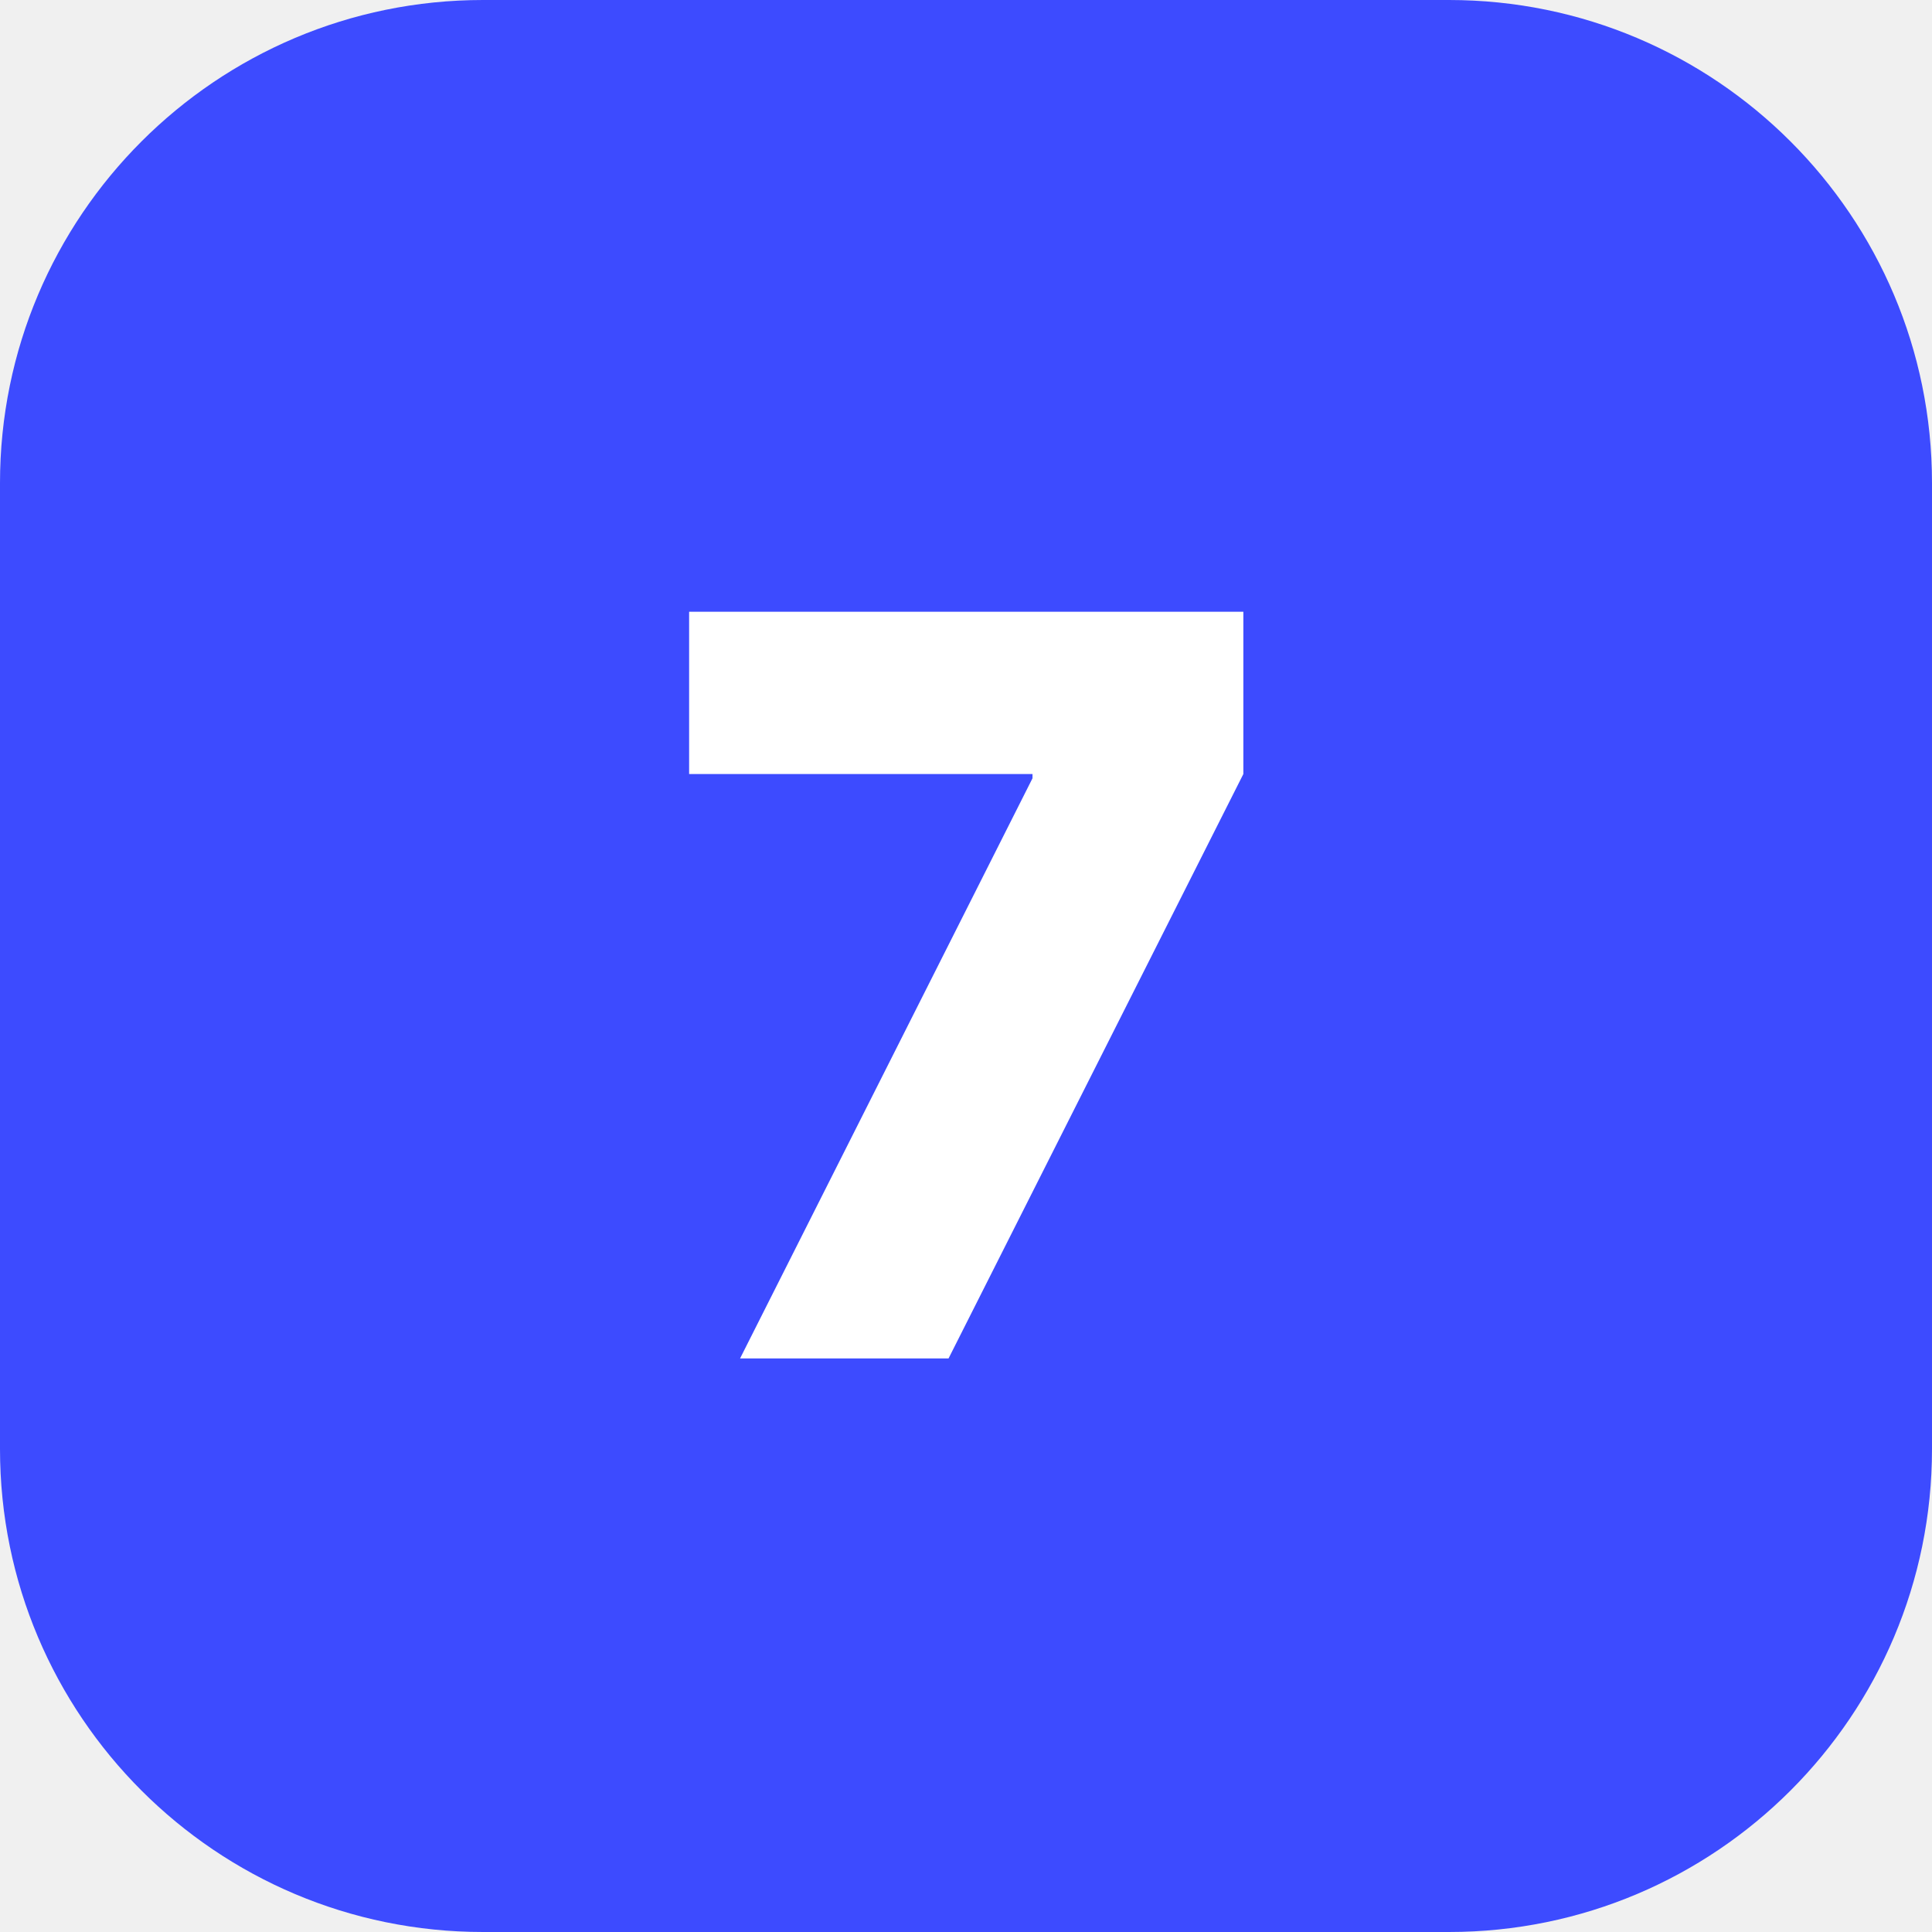
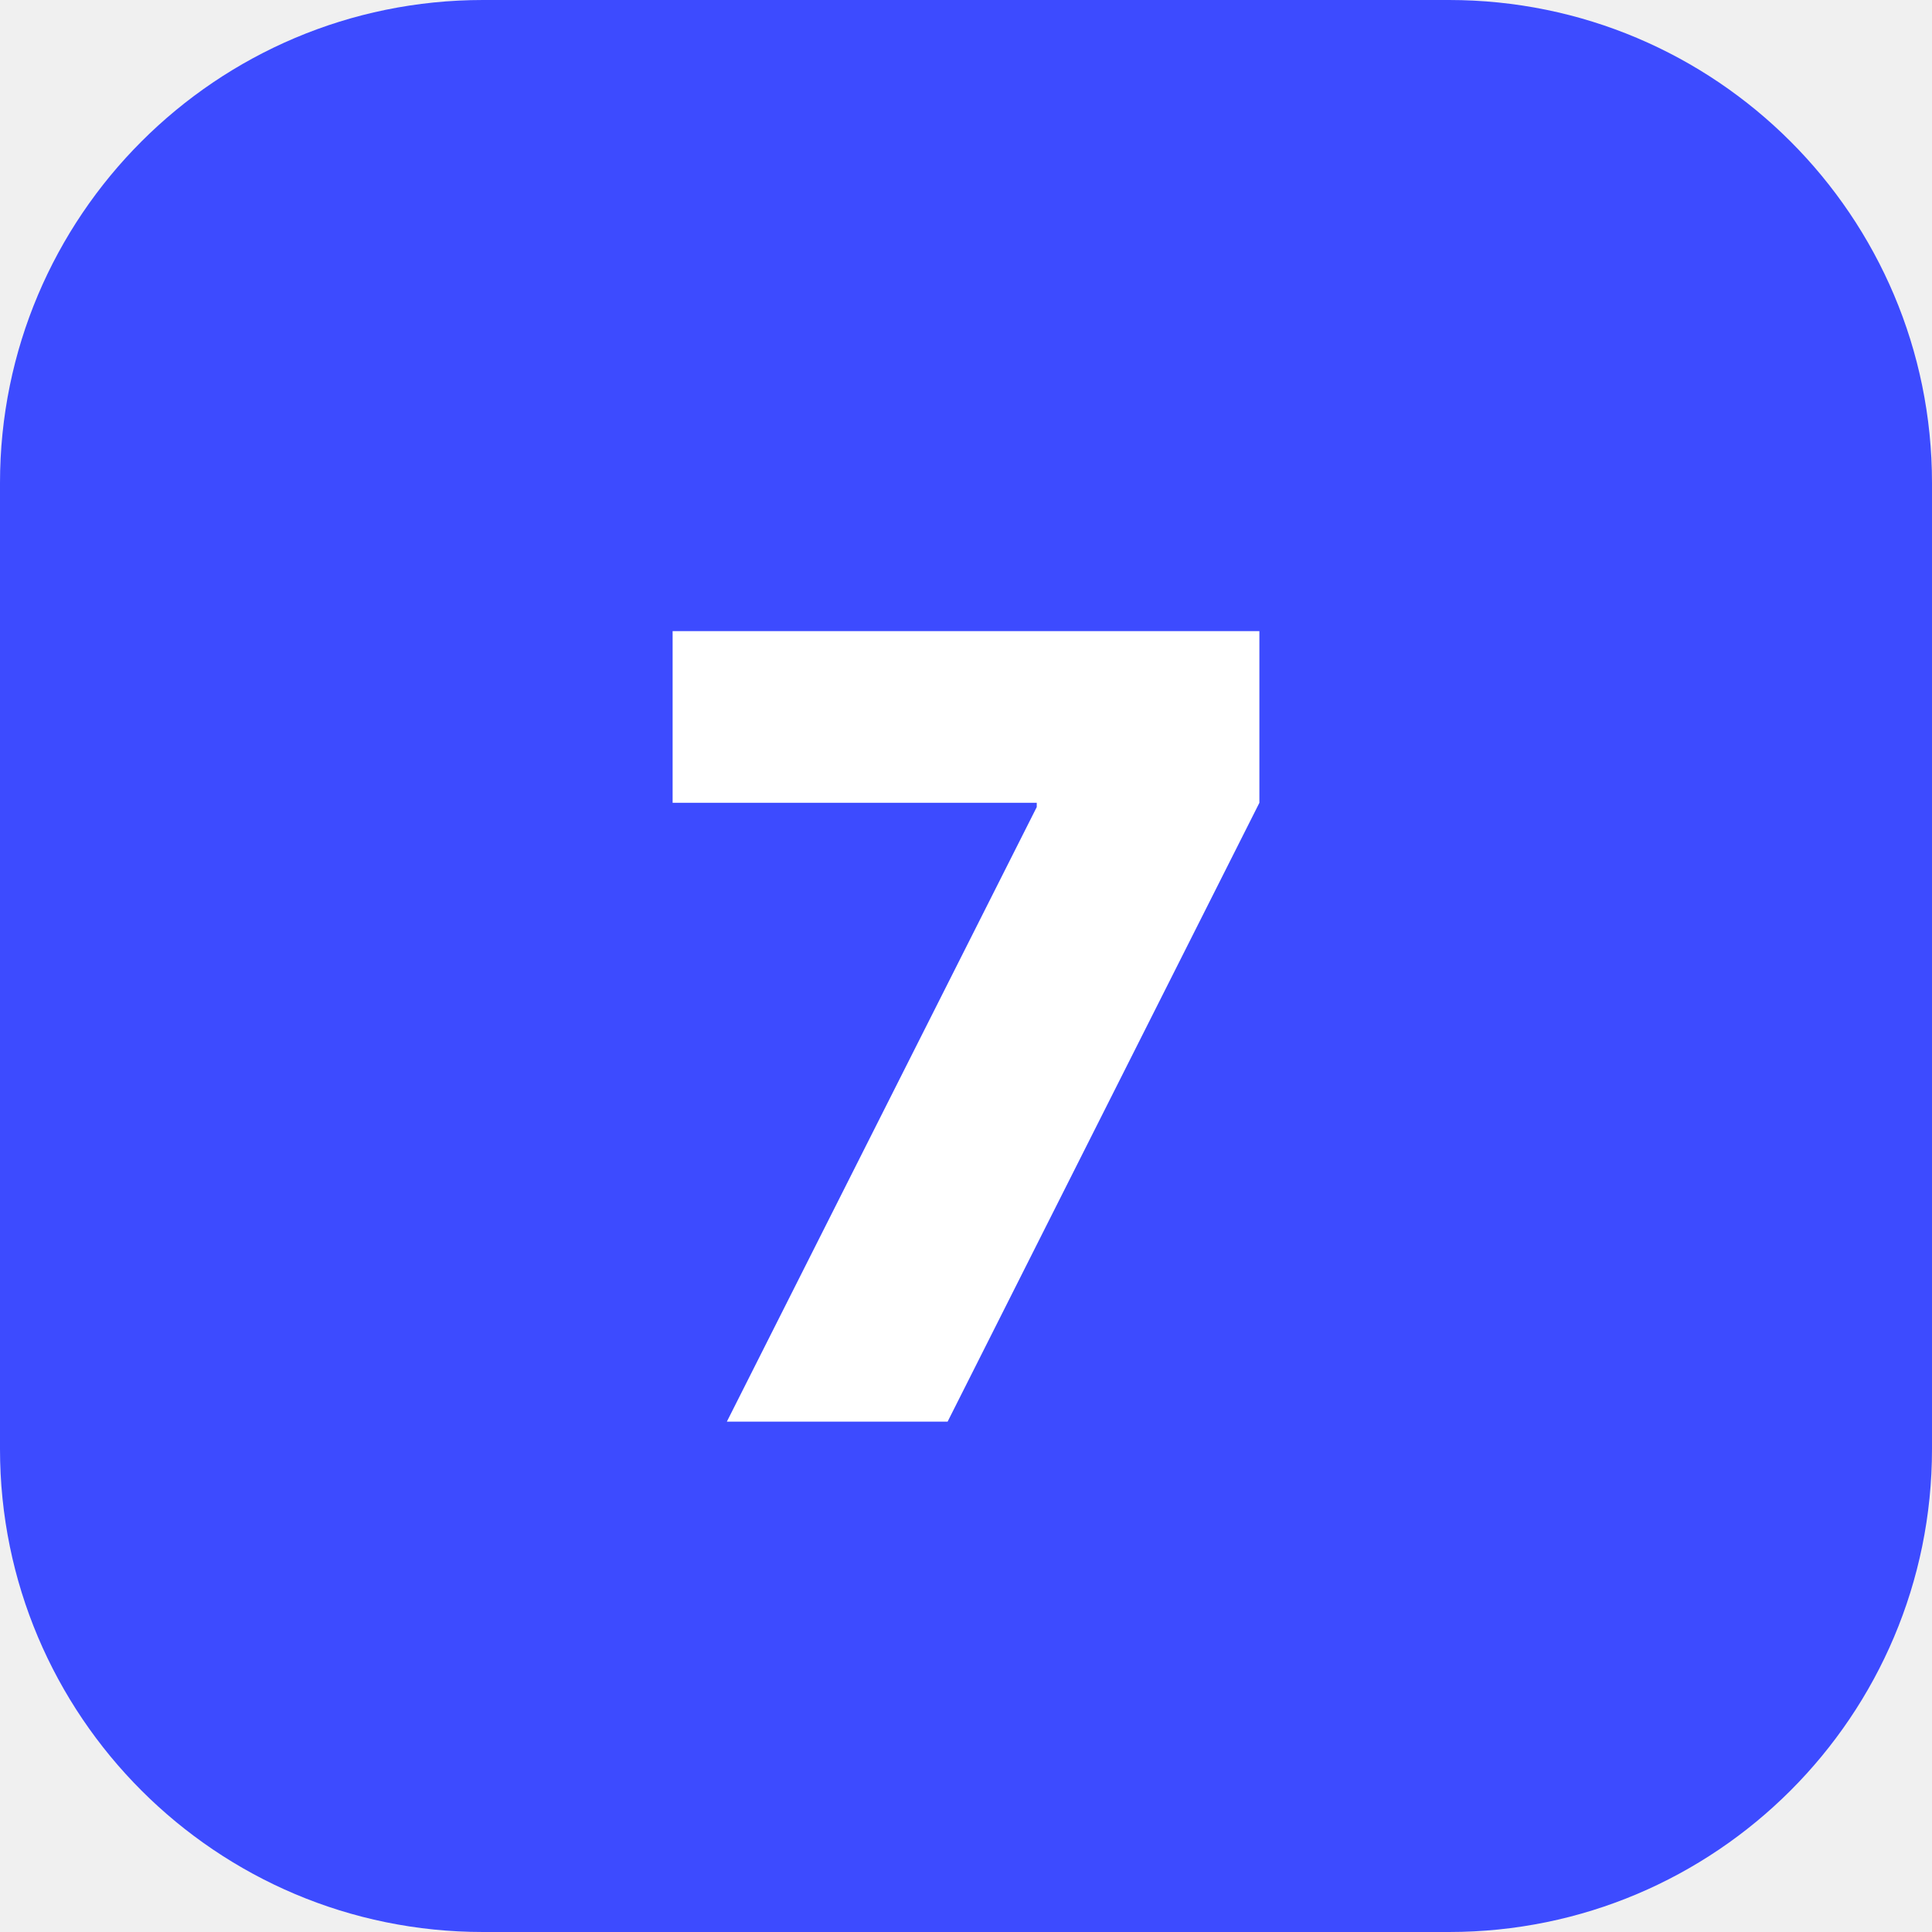
<svg xmlns="http://www.w3.org/2000/svg" viewBox="0 0 64 64" width="64" height="64">
  <rect width="64" height="64" rx="16" fill="#3d4bff" />
-   <text x="32" y="45" font-family="-apple-system,BlinkMacSystemFont,'Segoe UI',Pretendard,sans-serif" font-size="34" font-weight="900" fill="#ffffff" text-anchor="middle">7</text>
+   <text x="32" y="34" font-family="-apple-system,BlinkMacSystemFont,'Segoe UI',Pretendard,sans-serif" font-size="36" font-weight="900" fill="#ffffff" text-anchor="middle" dominant-baseline="central">7</text>
</svg>
